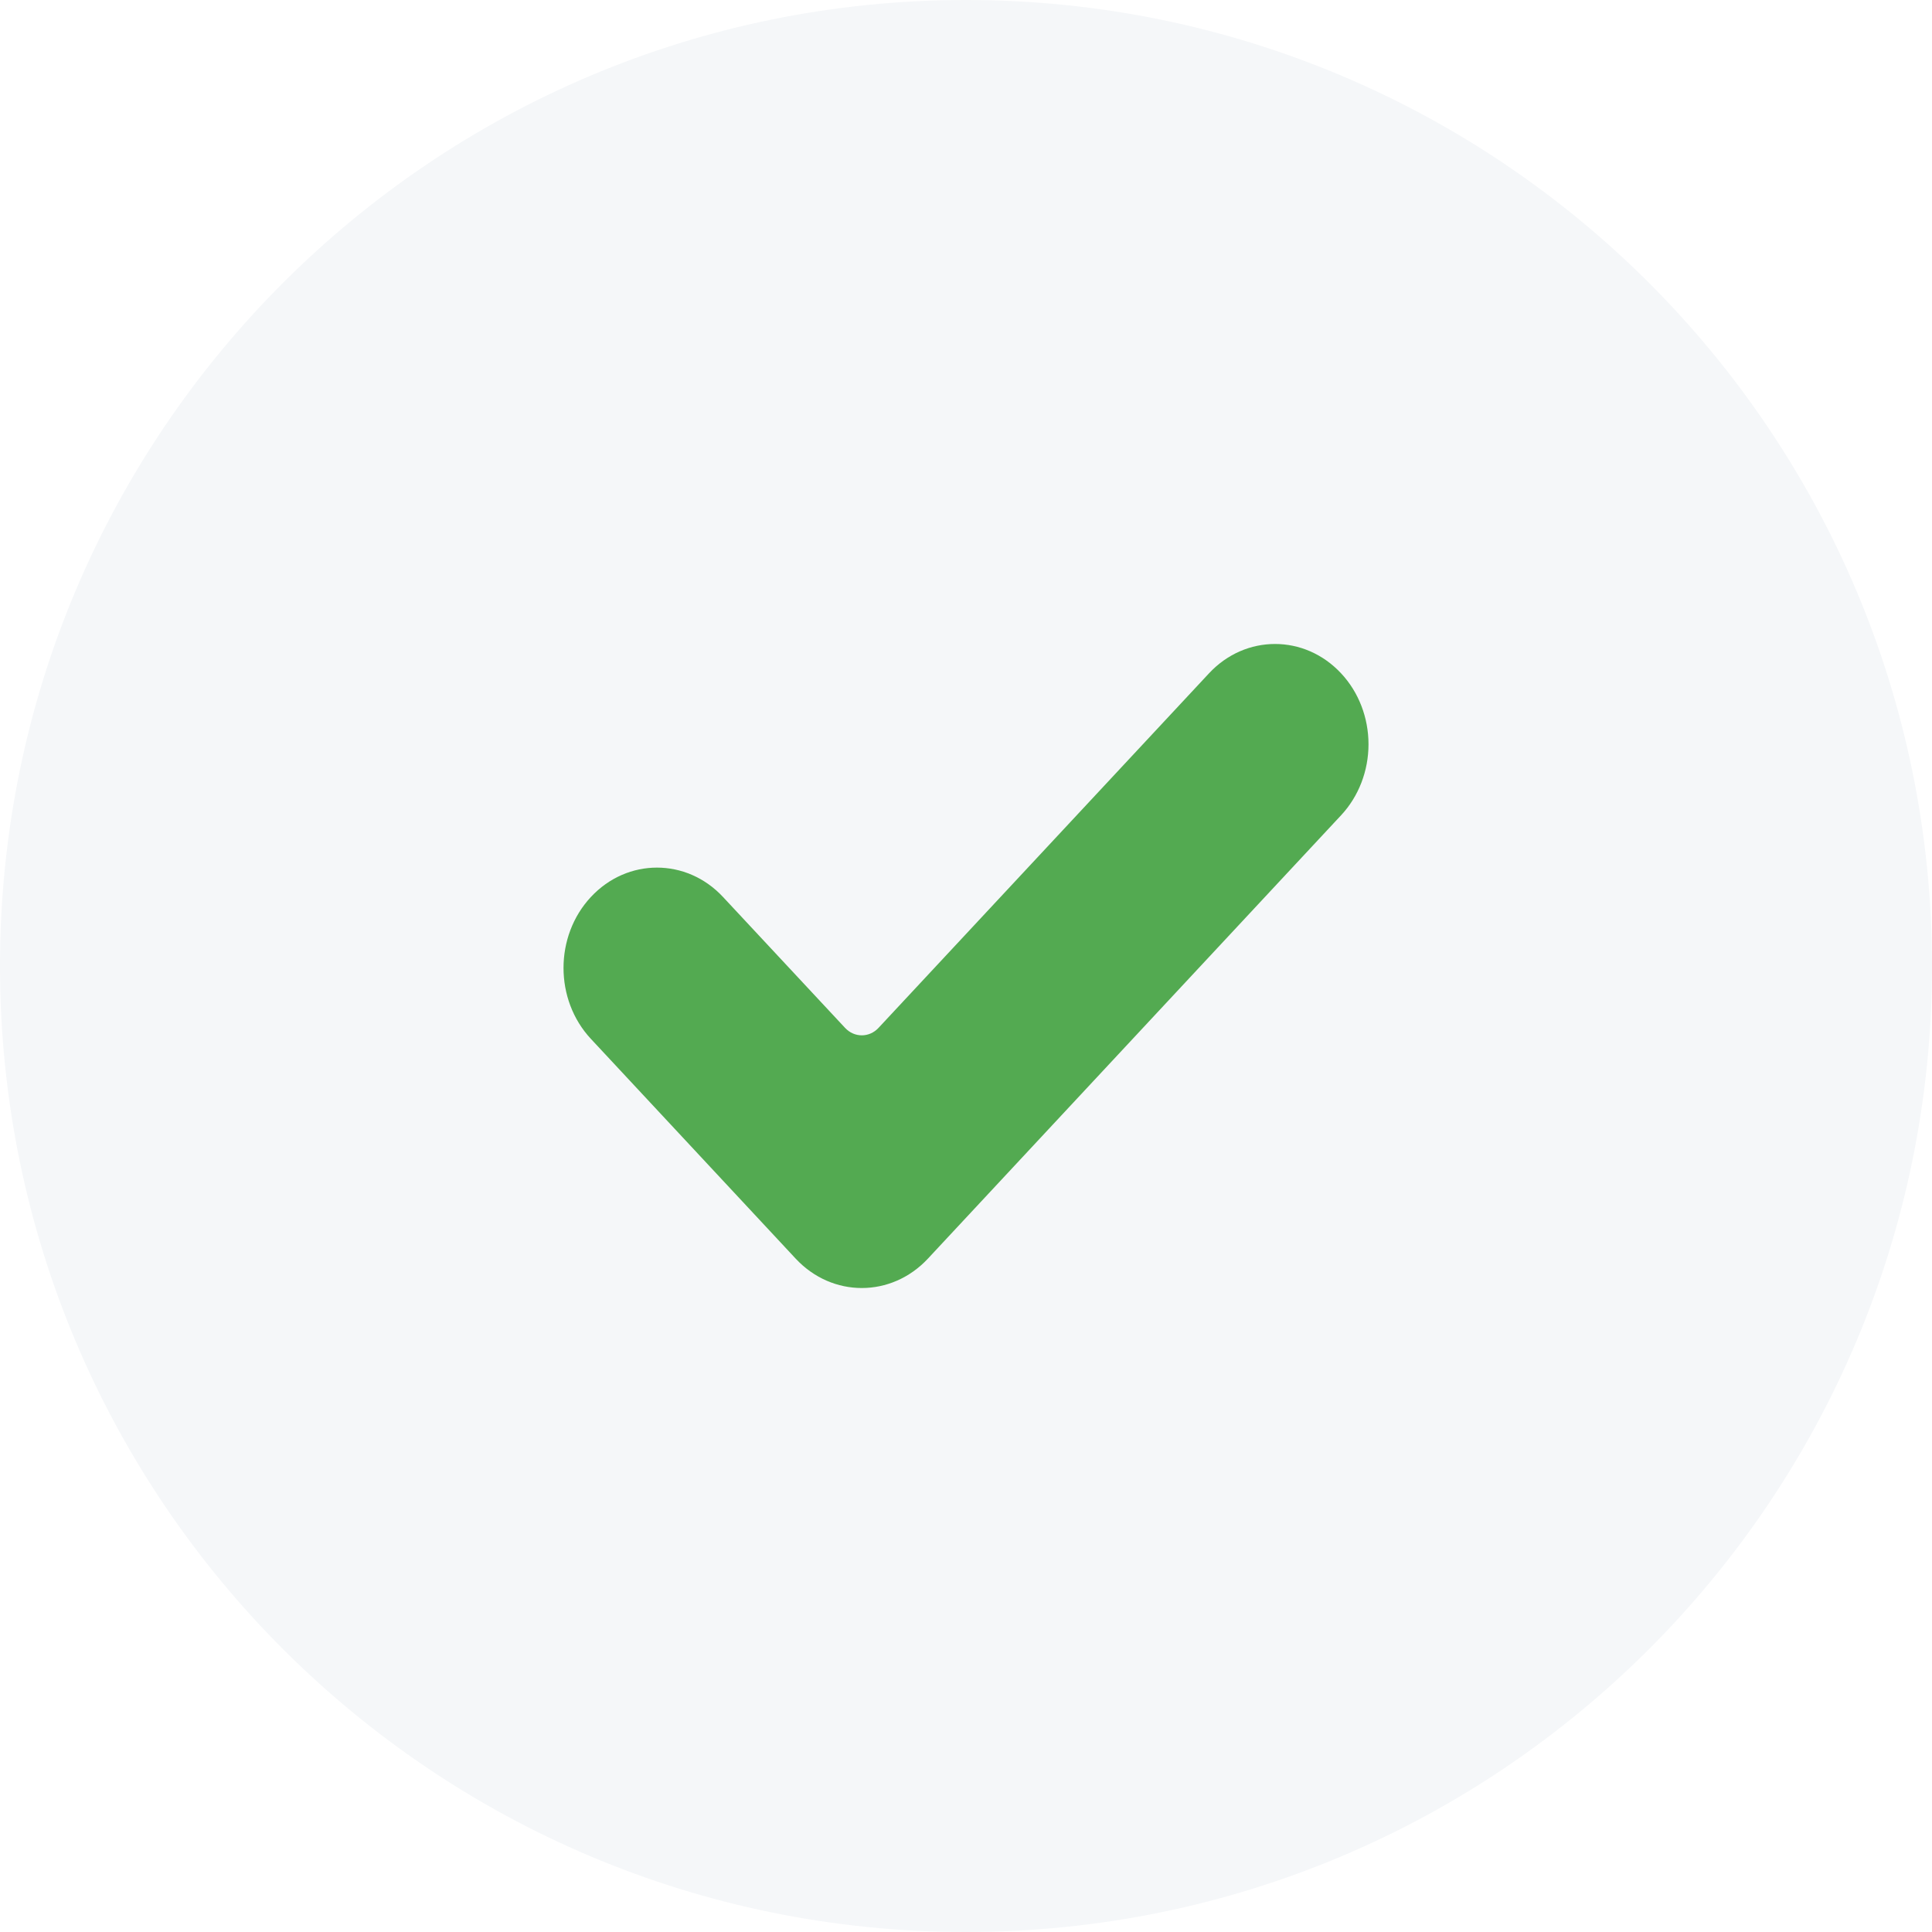
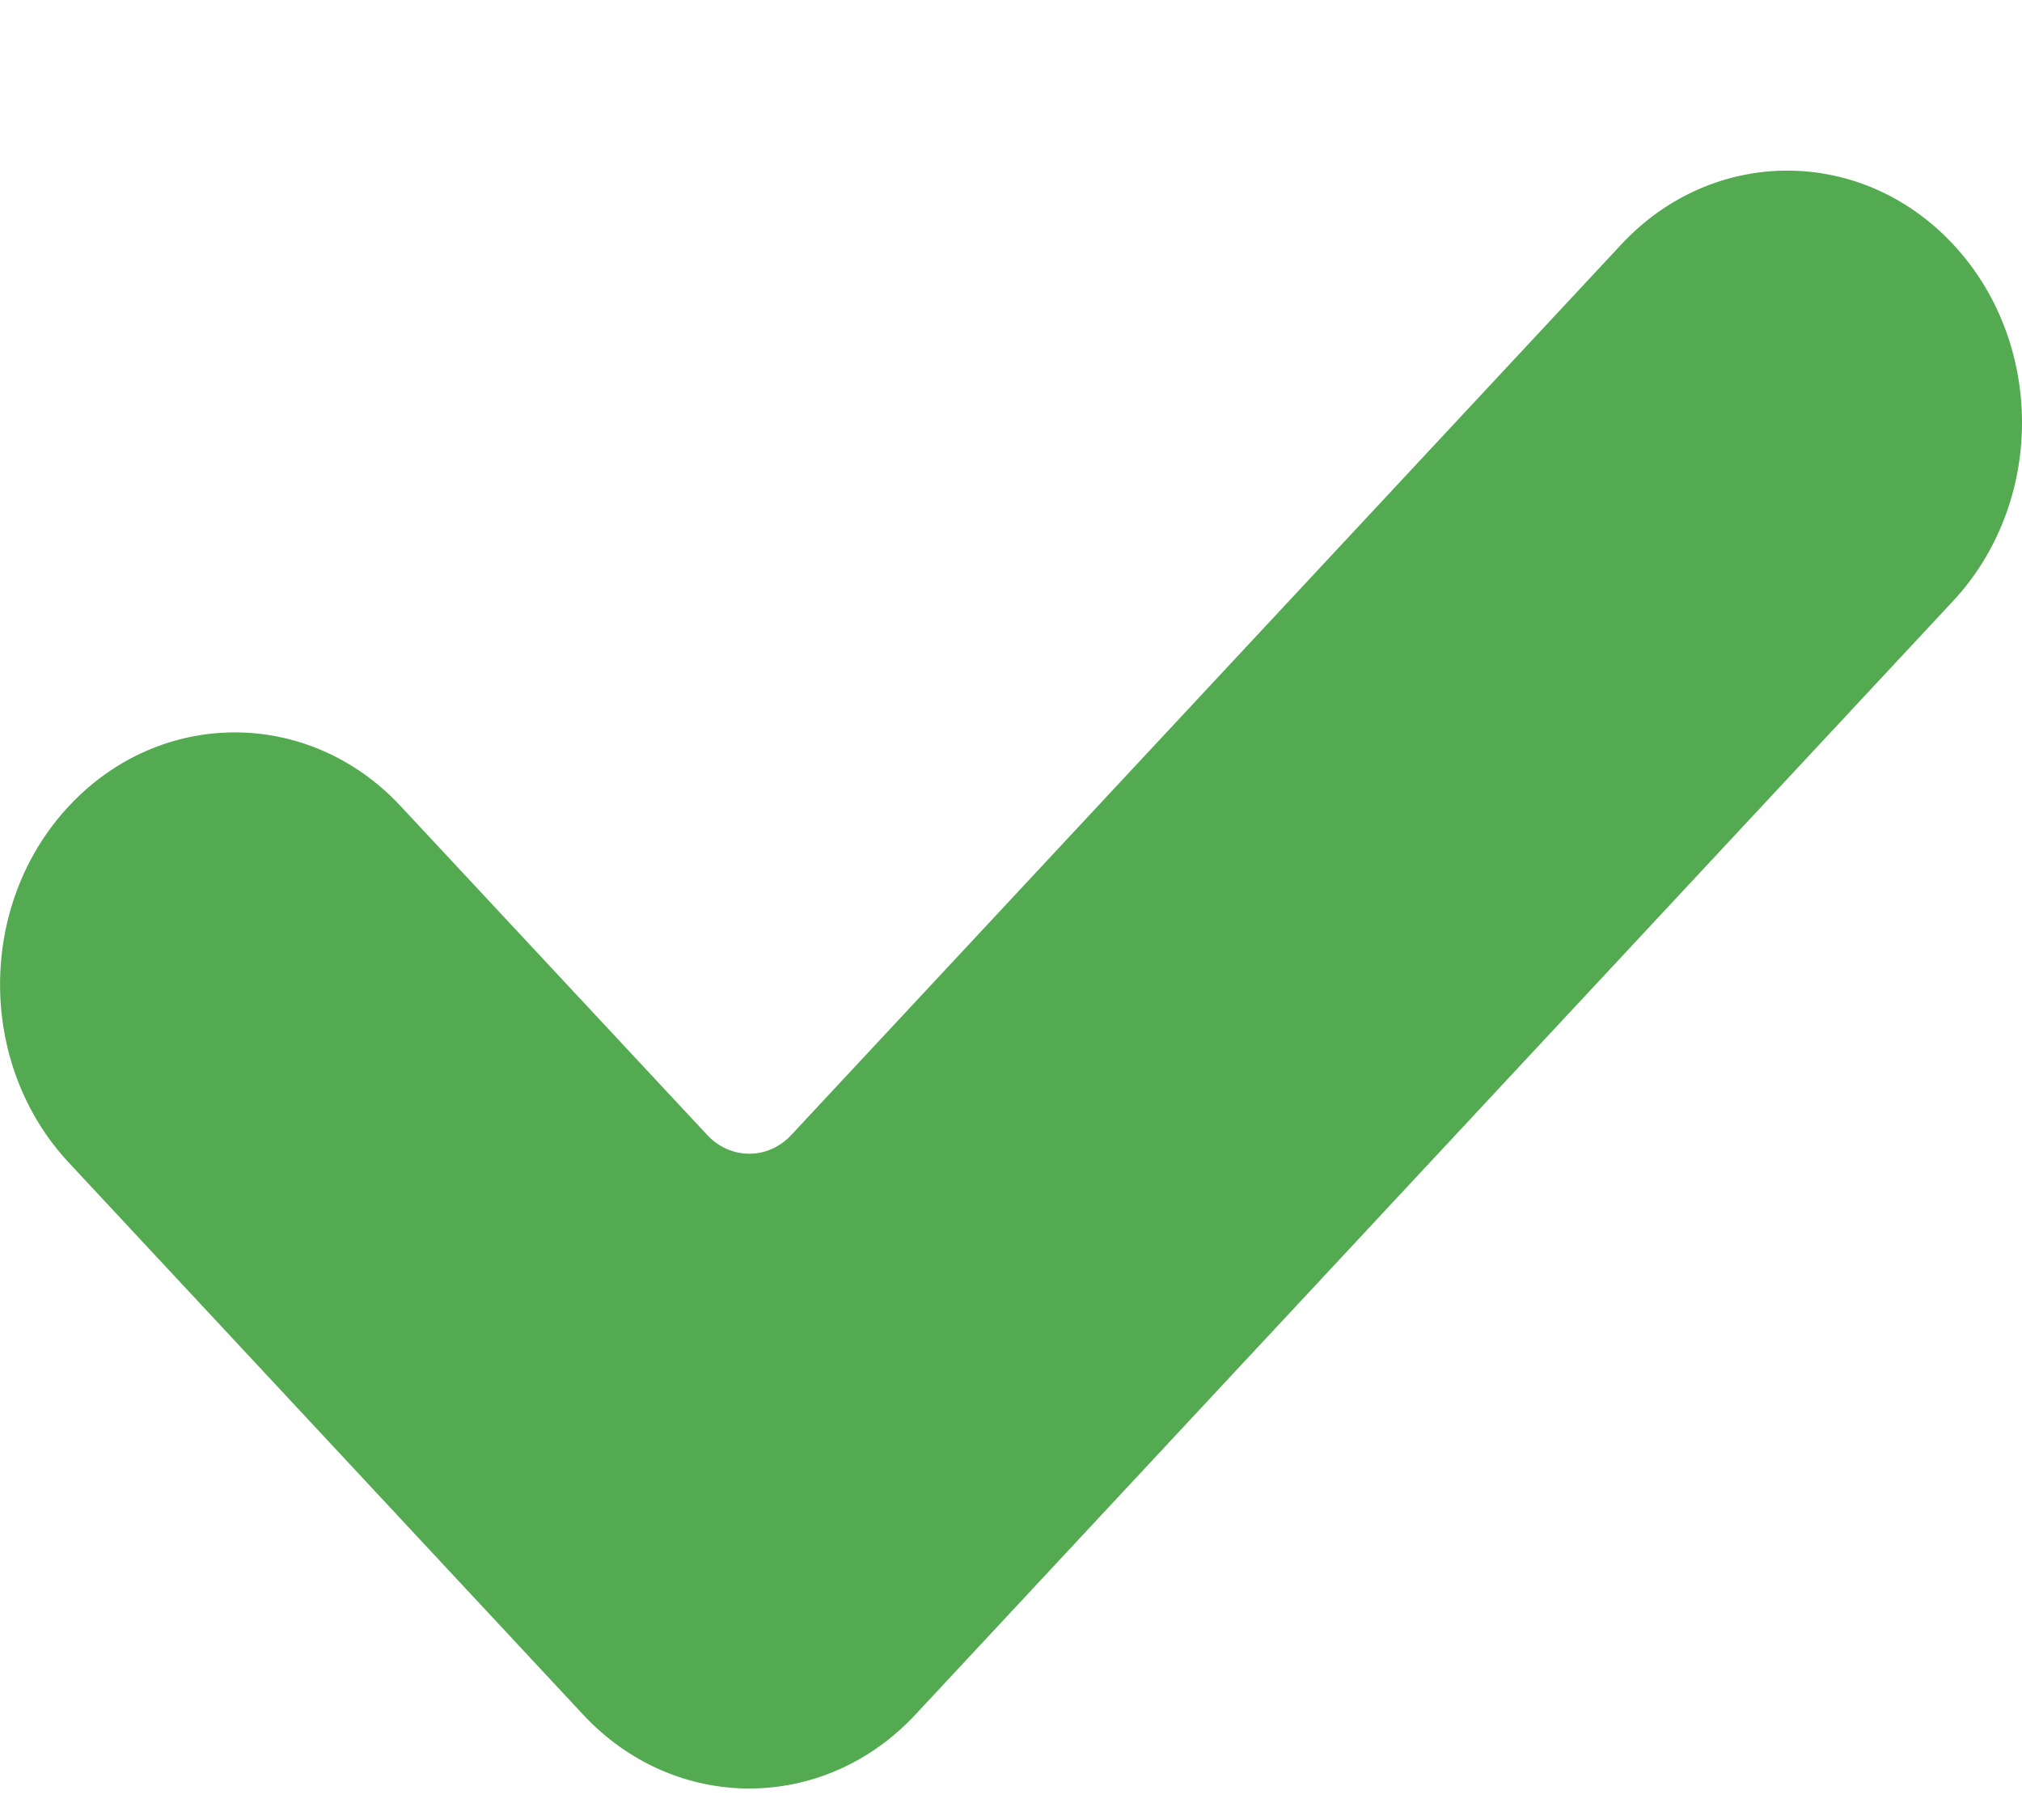
- <svg xmlns="http://www.w3.org/2000/svg" width="24" height="24" viewBox="0 0 24 24" fill="none">
-   <circle cx="12" cy="12" r="12" fill="#F5F7F9" />
-   <path d="M11.527 15.635C11.073 16.122 10.338 16.122 9.884 15.635L7.34 12.905C6.887 12.419 6.887 11.629 7.34 11.143C7.793 10.656 8.529 10.656 8.982 11.143L10.498 12.769C10.613 12.892 10.798 12.892 10.913 12.769L15.018 8.365C15.471 7.878 16.207 7.878 16.66 8.365C16.878 8.598 17 8.915 17 9.246C17 9.576 16.878 9.893 16.66 10.127L11.527 15.635Z" fill="#53AA51" />
+ <svg xmlns="http://www.w3.org/2000/svg" width="10" height="9" viewBox="0 0 10 9" fill="none">
+   <path d="M4.527 8.479C4.073 8.966 3.338 8.966 2.884 8.479L0.34 5.749C-0.113 5.263 -0.113 4.473 0.34 3.987C0.793 3.5 1.529 3.5 1.982 3.987L3.498 5.613C3.613 5.736 3.798 5.736 3.913 5.613L8.018 1.209C8.471 0.722 9.207 0.722 9.66 1.209C9.878 1.442 10 1.759 10 2.09C10 2.42 9.878 2.737 9.66 2.971L4.527 8.479Z" fill="#53AA51" />
</svg>
